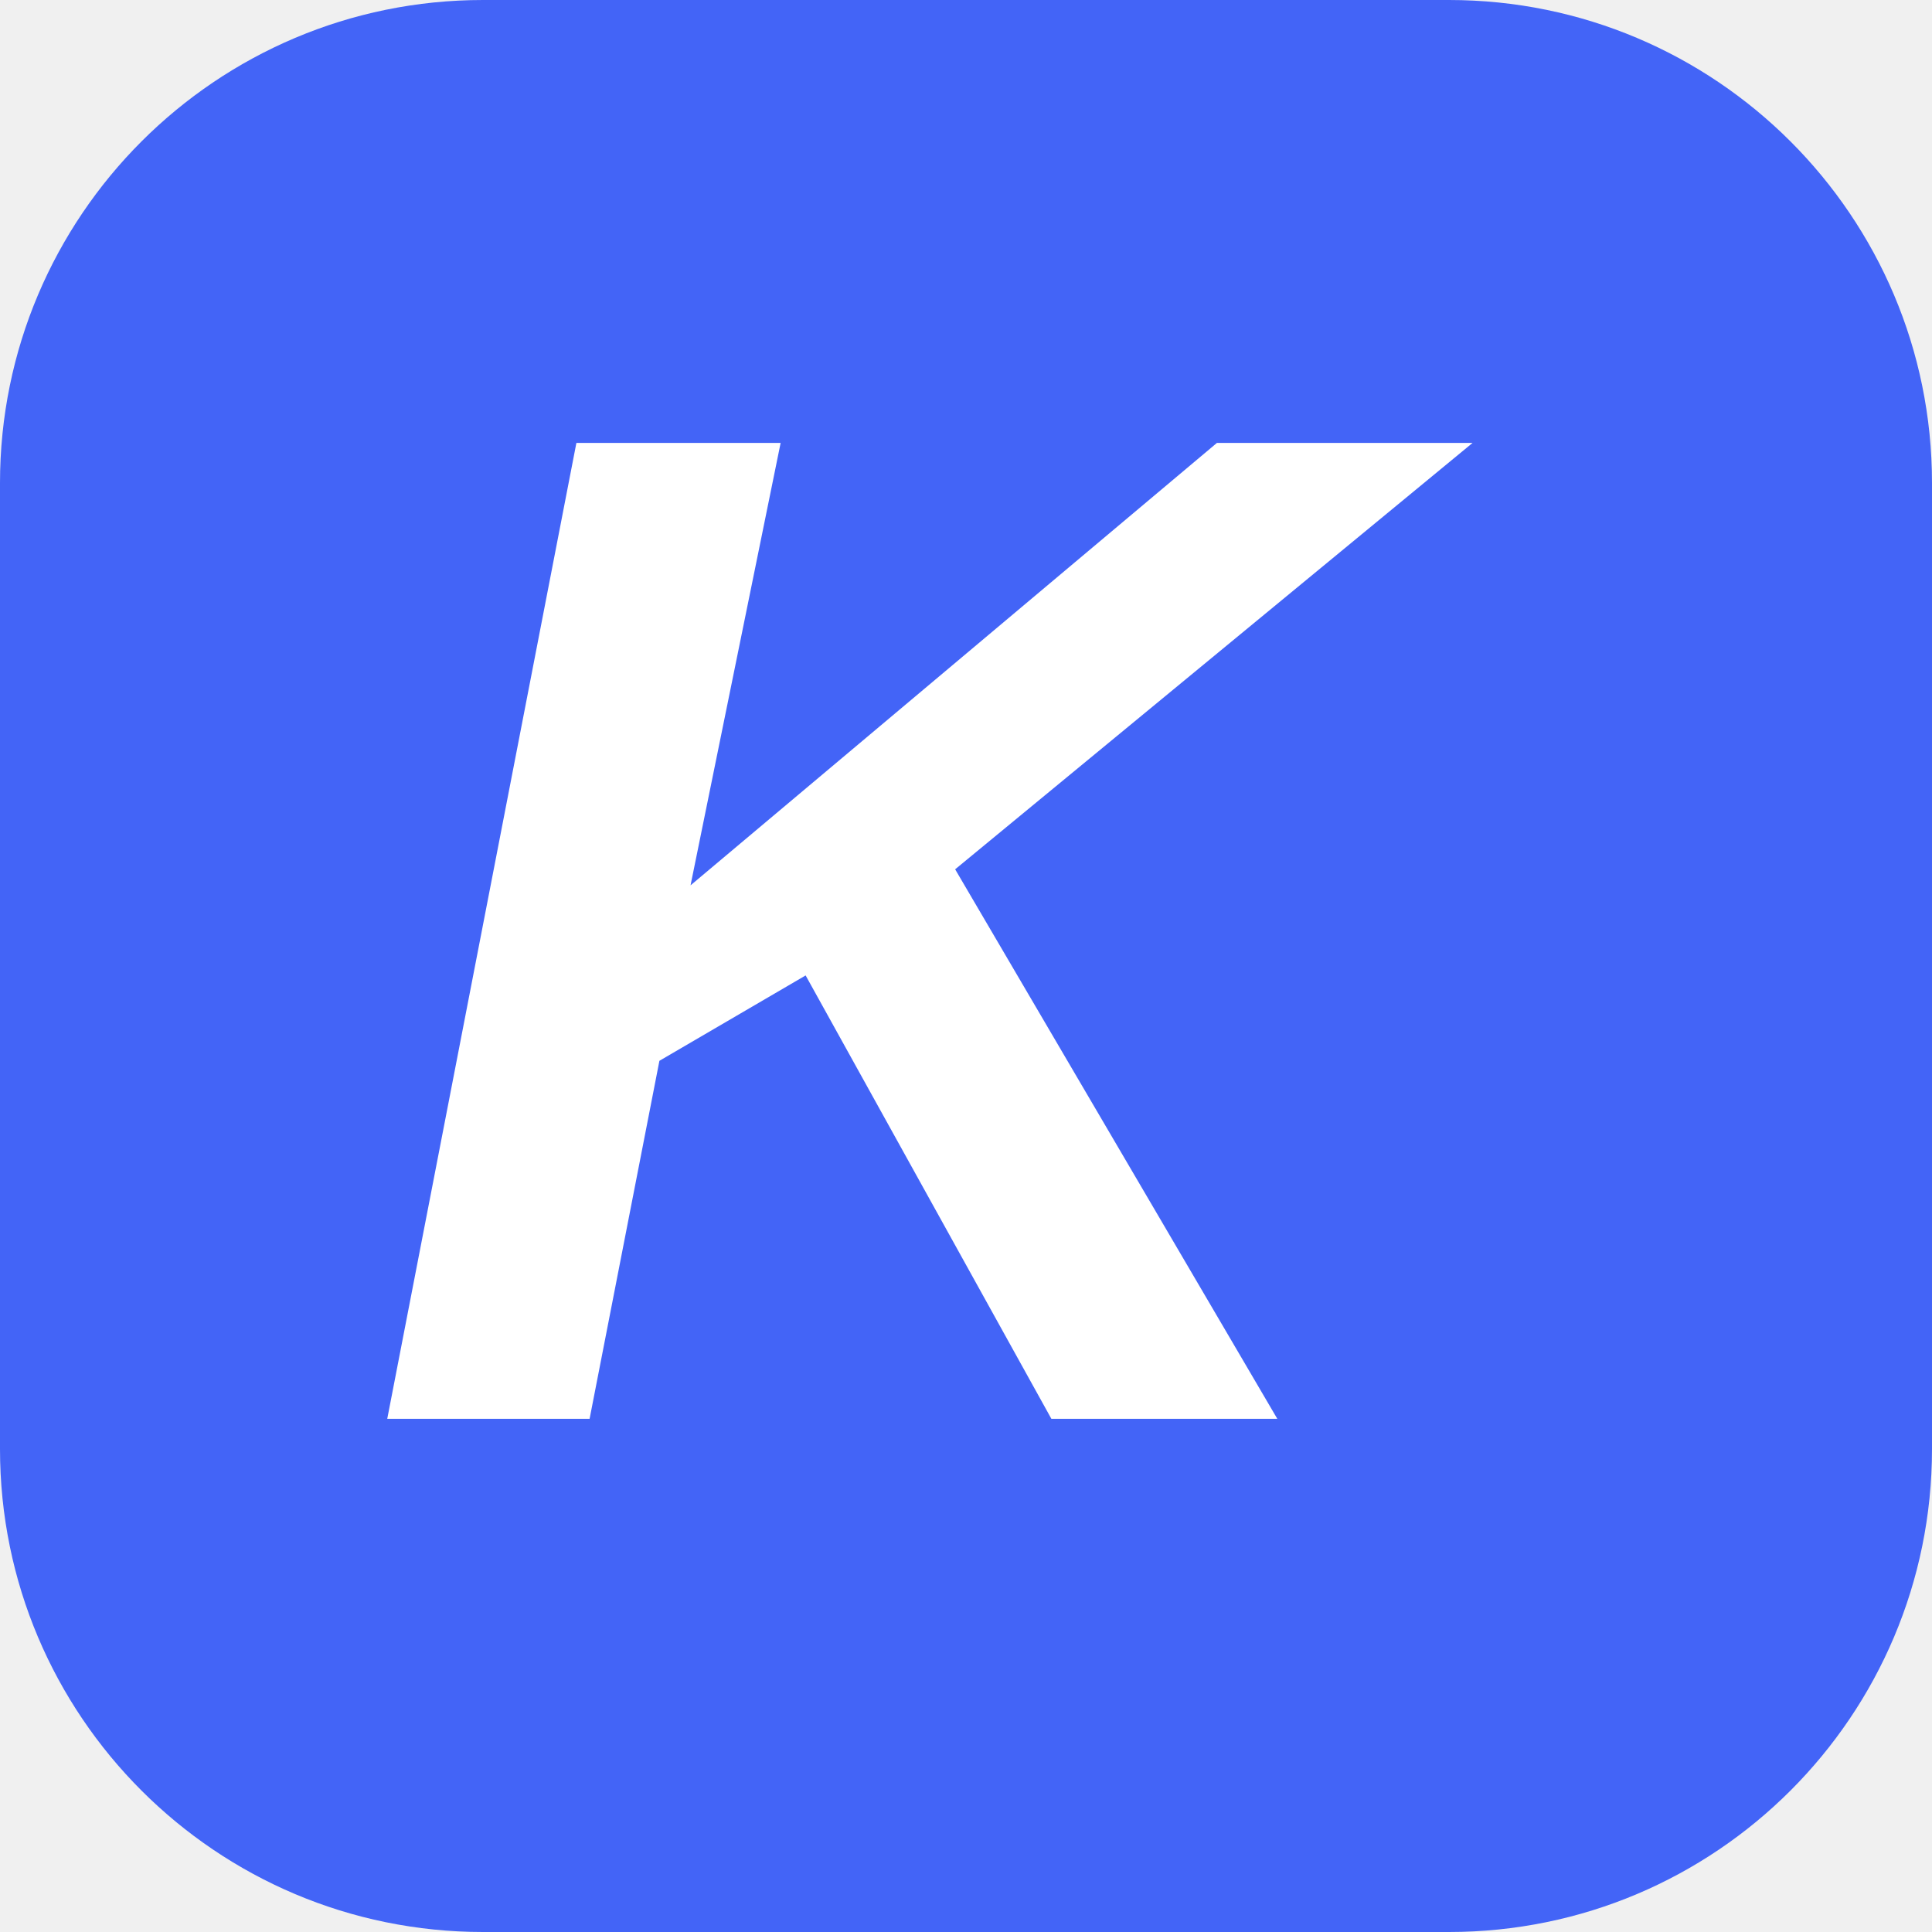
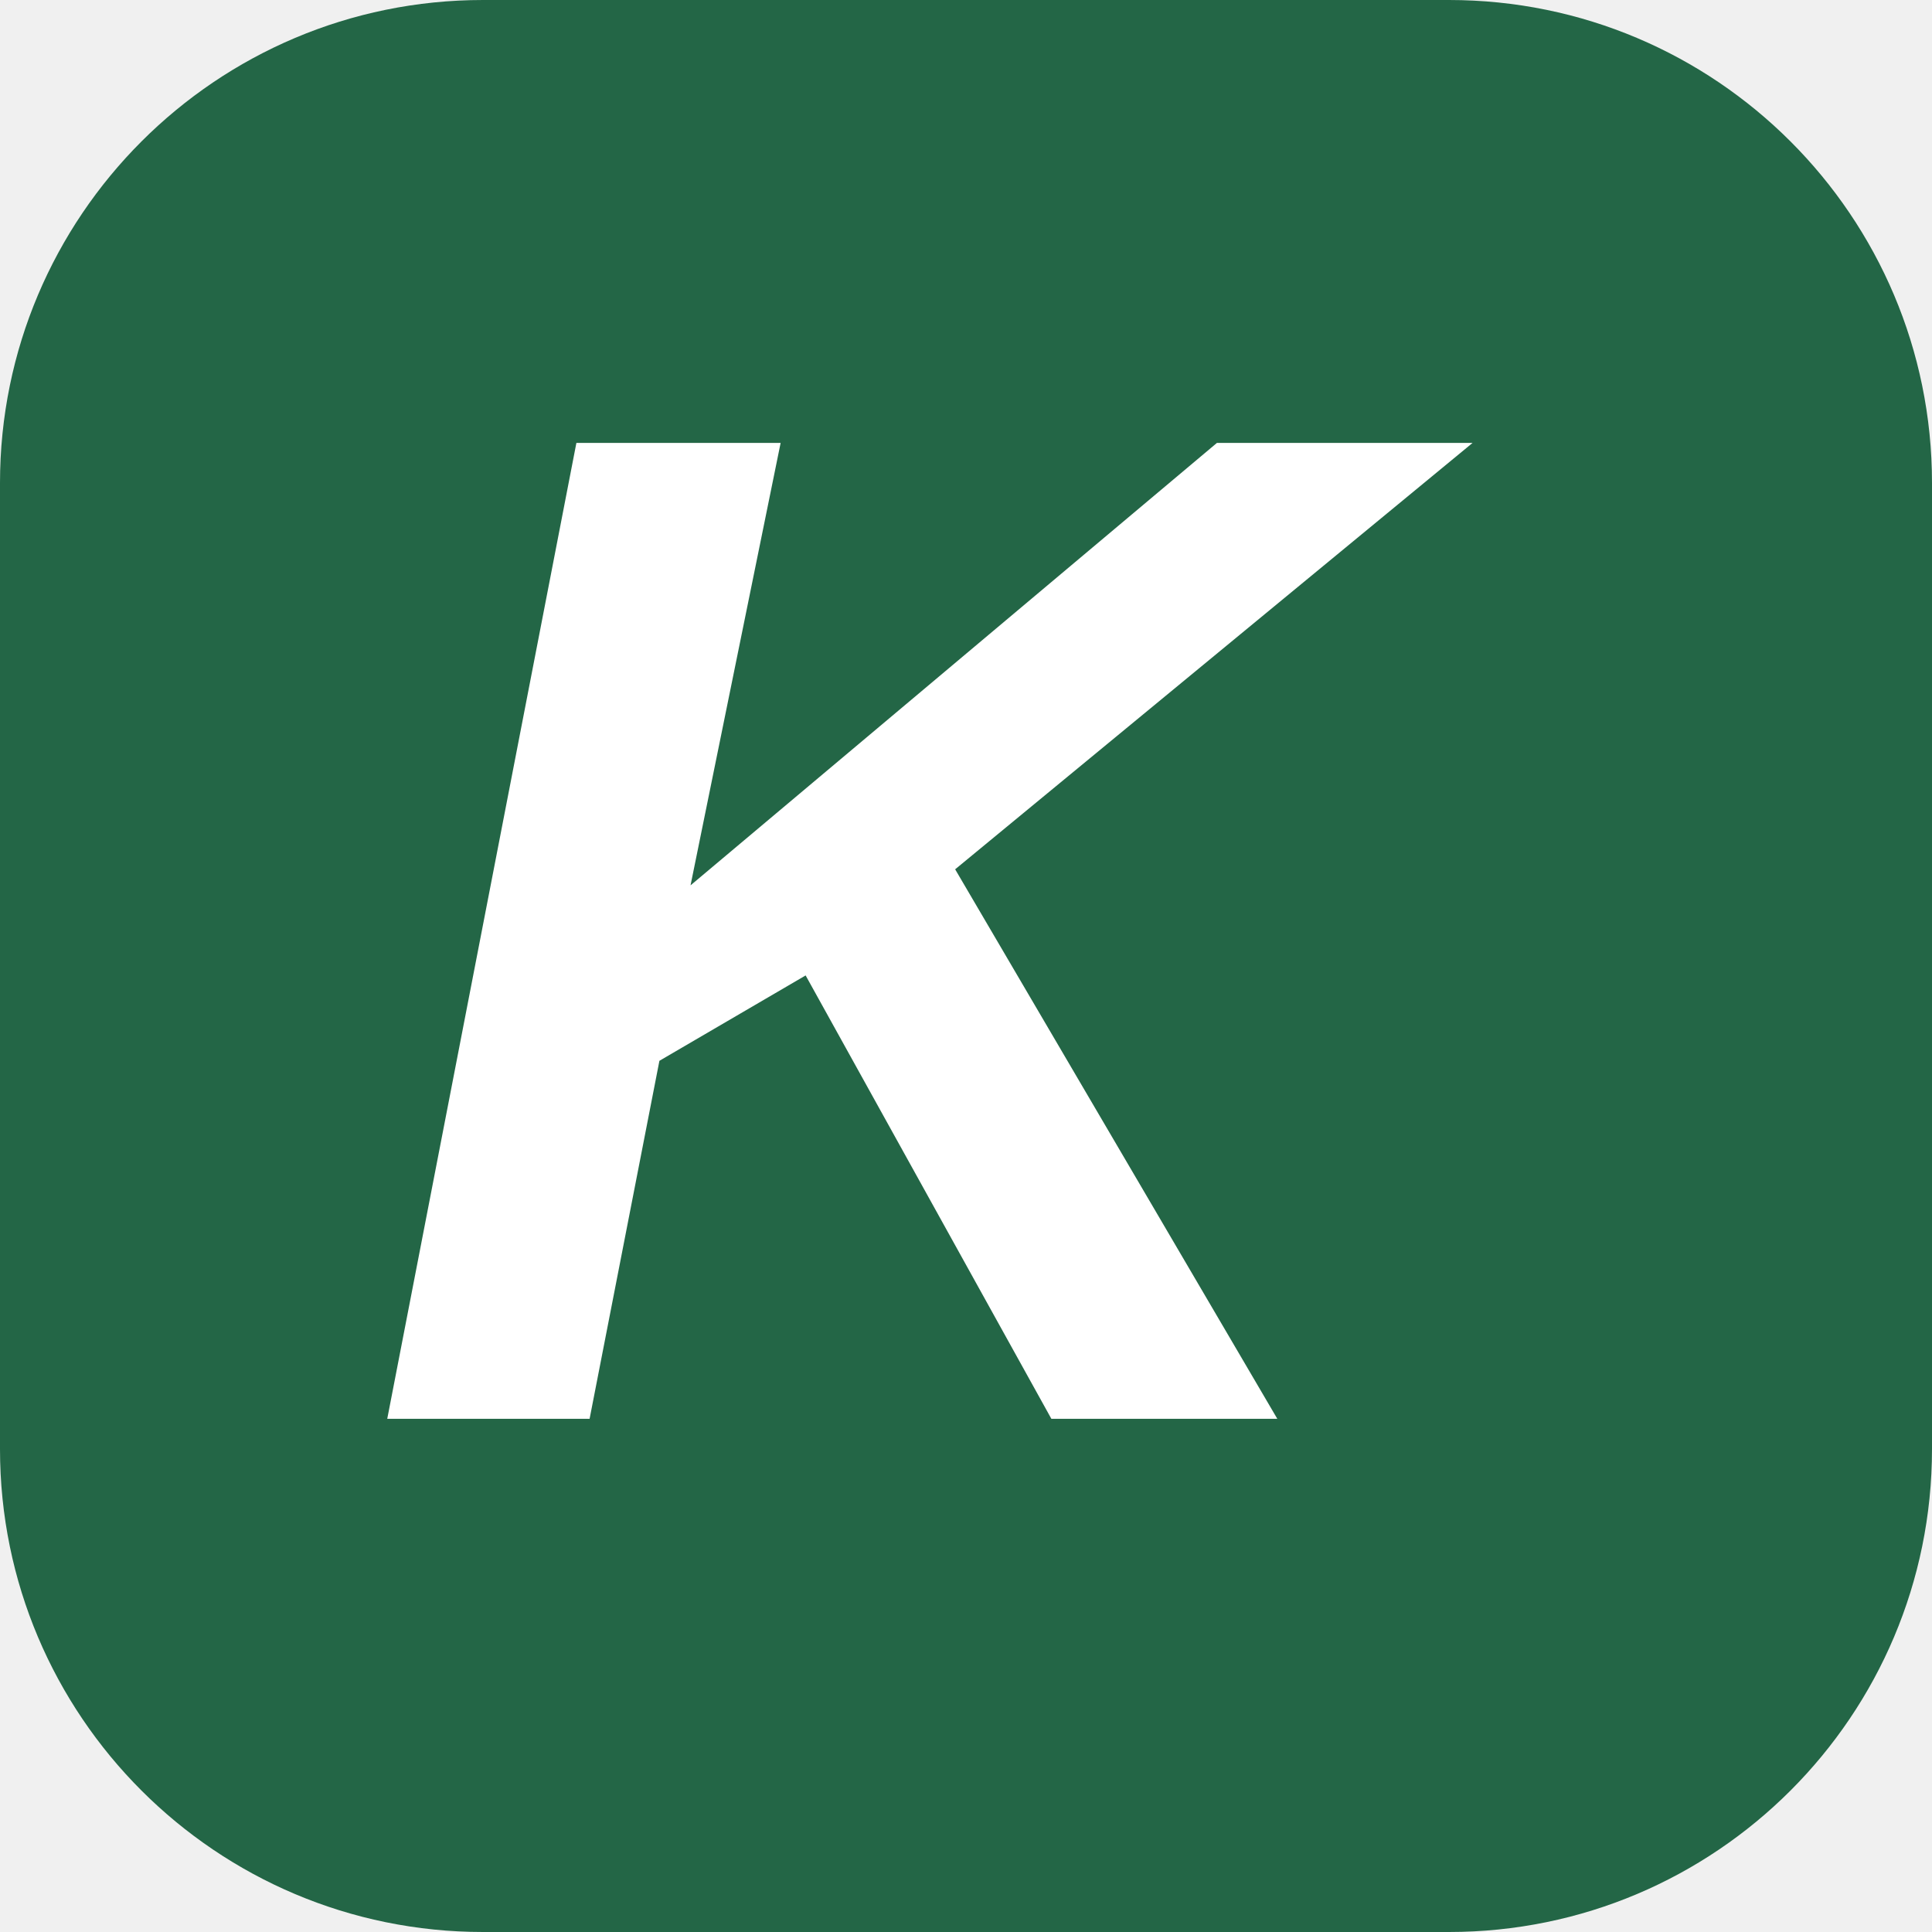
<svg xmlns="http://www.w3.org/2000/svg" viewBox="0 0 64 64">
-   <rect width="64" height="64" rx="16" fill="#4364f7" />
+   <rect width="64" height="64" rx="16" fill="#236646" />
  <text x="12" y="47" font-family="Arial" font-size="47" font-weight="900" font-style="italic" fill="#ffffff">K</text>
</svg>
